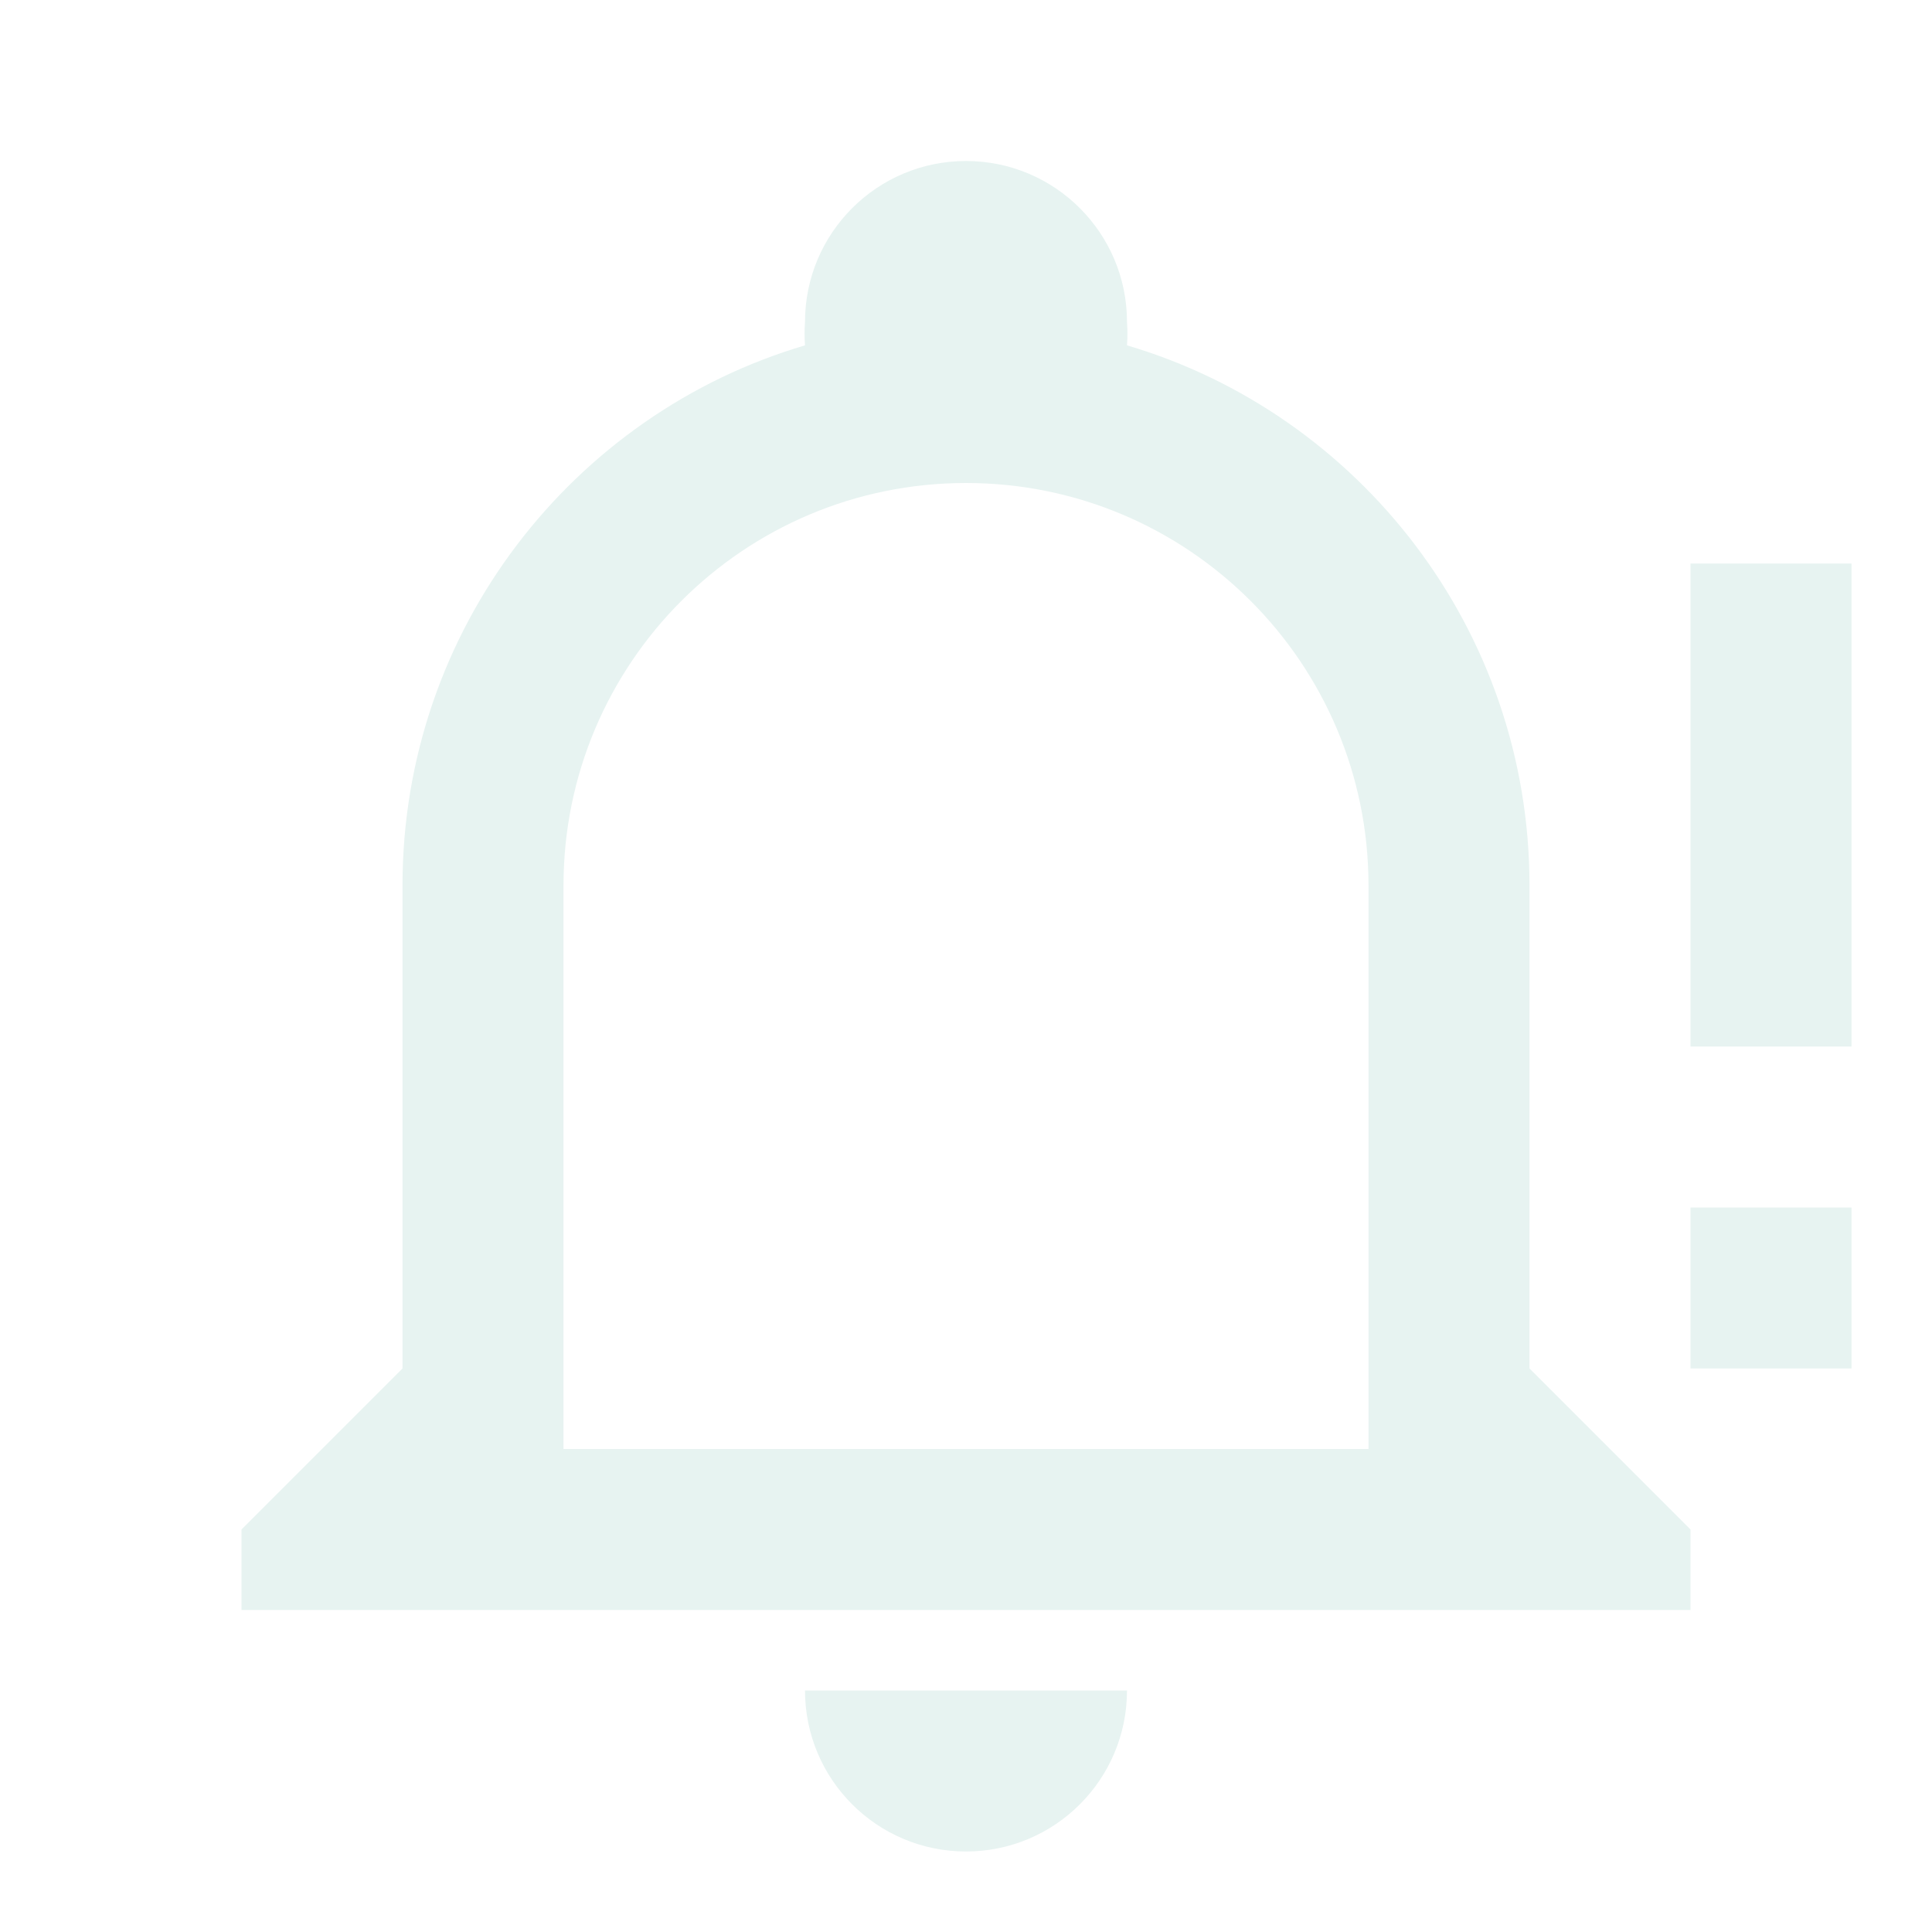
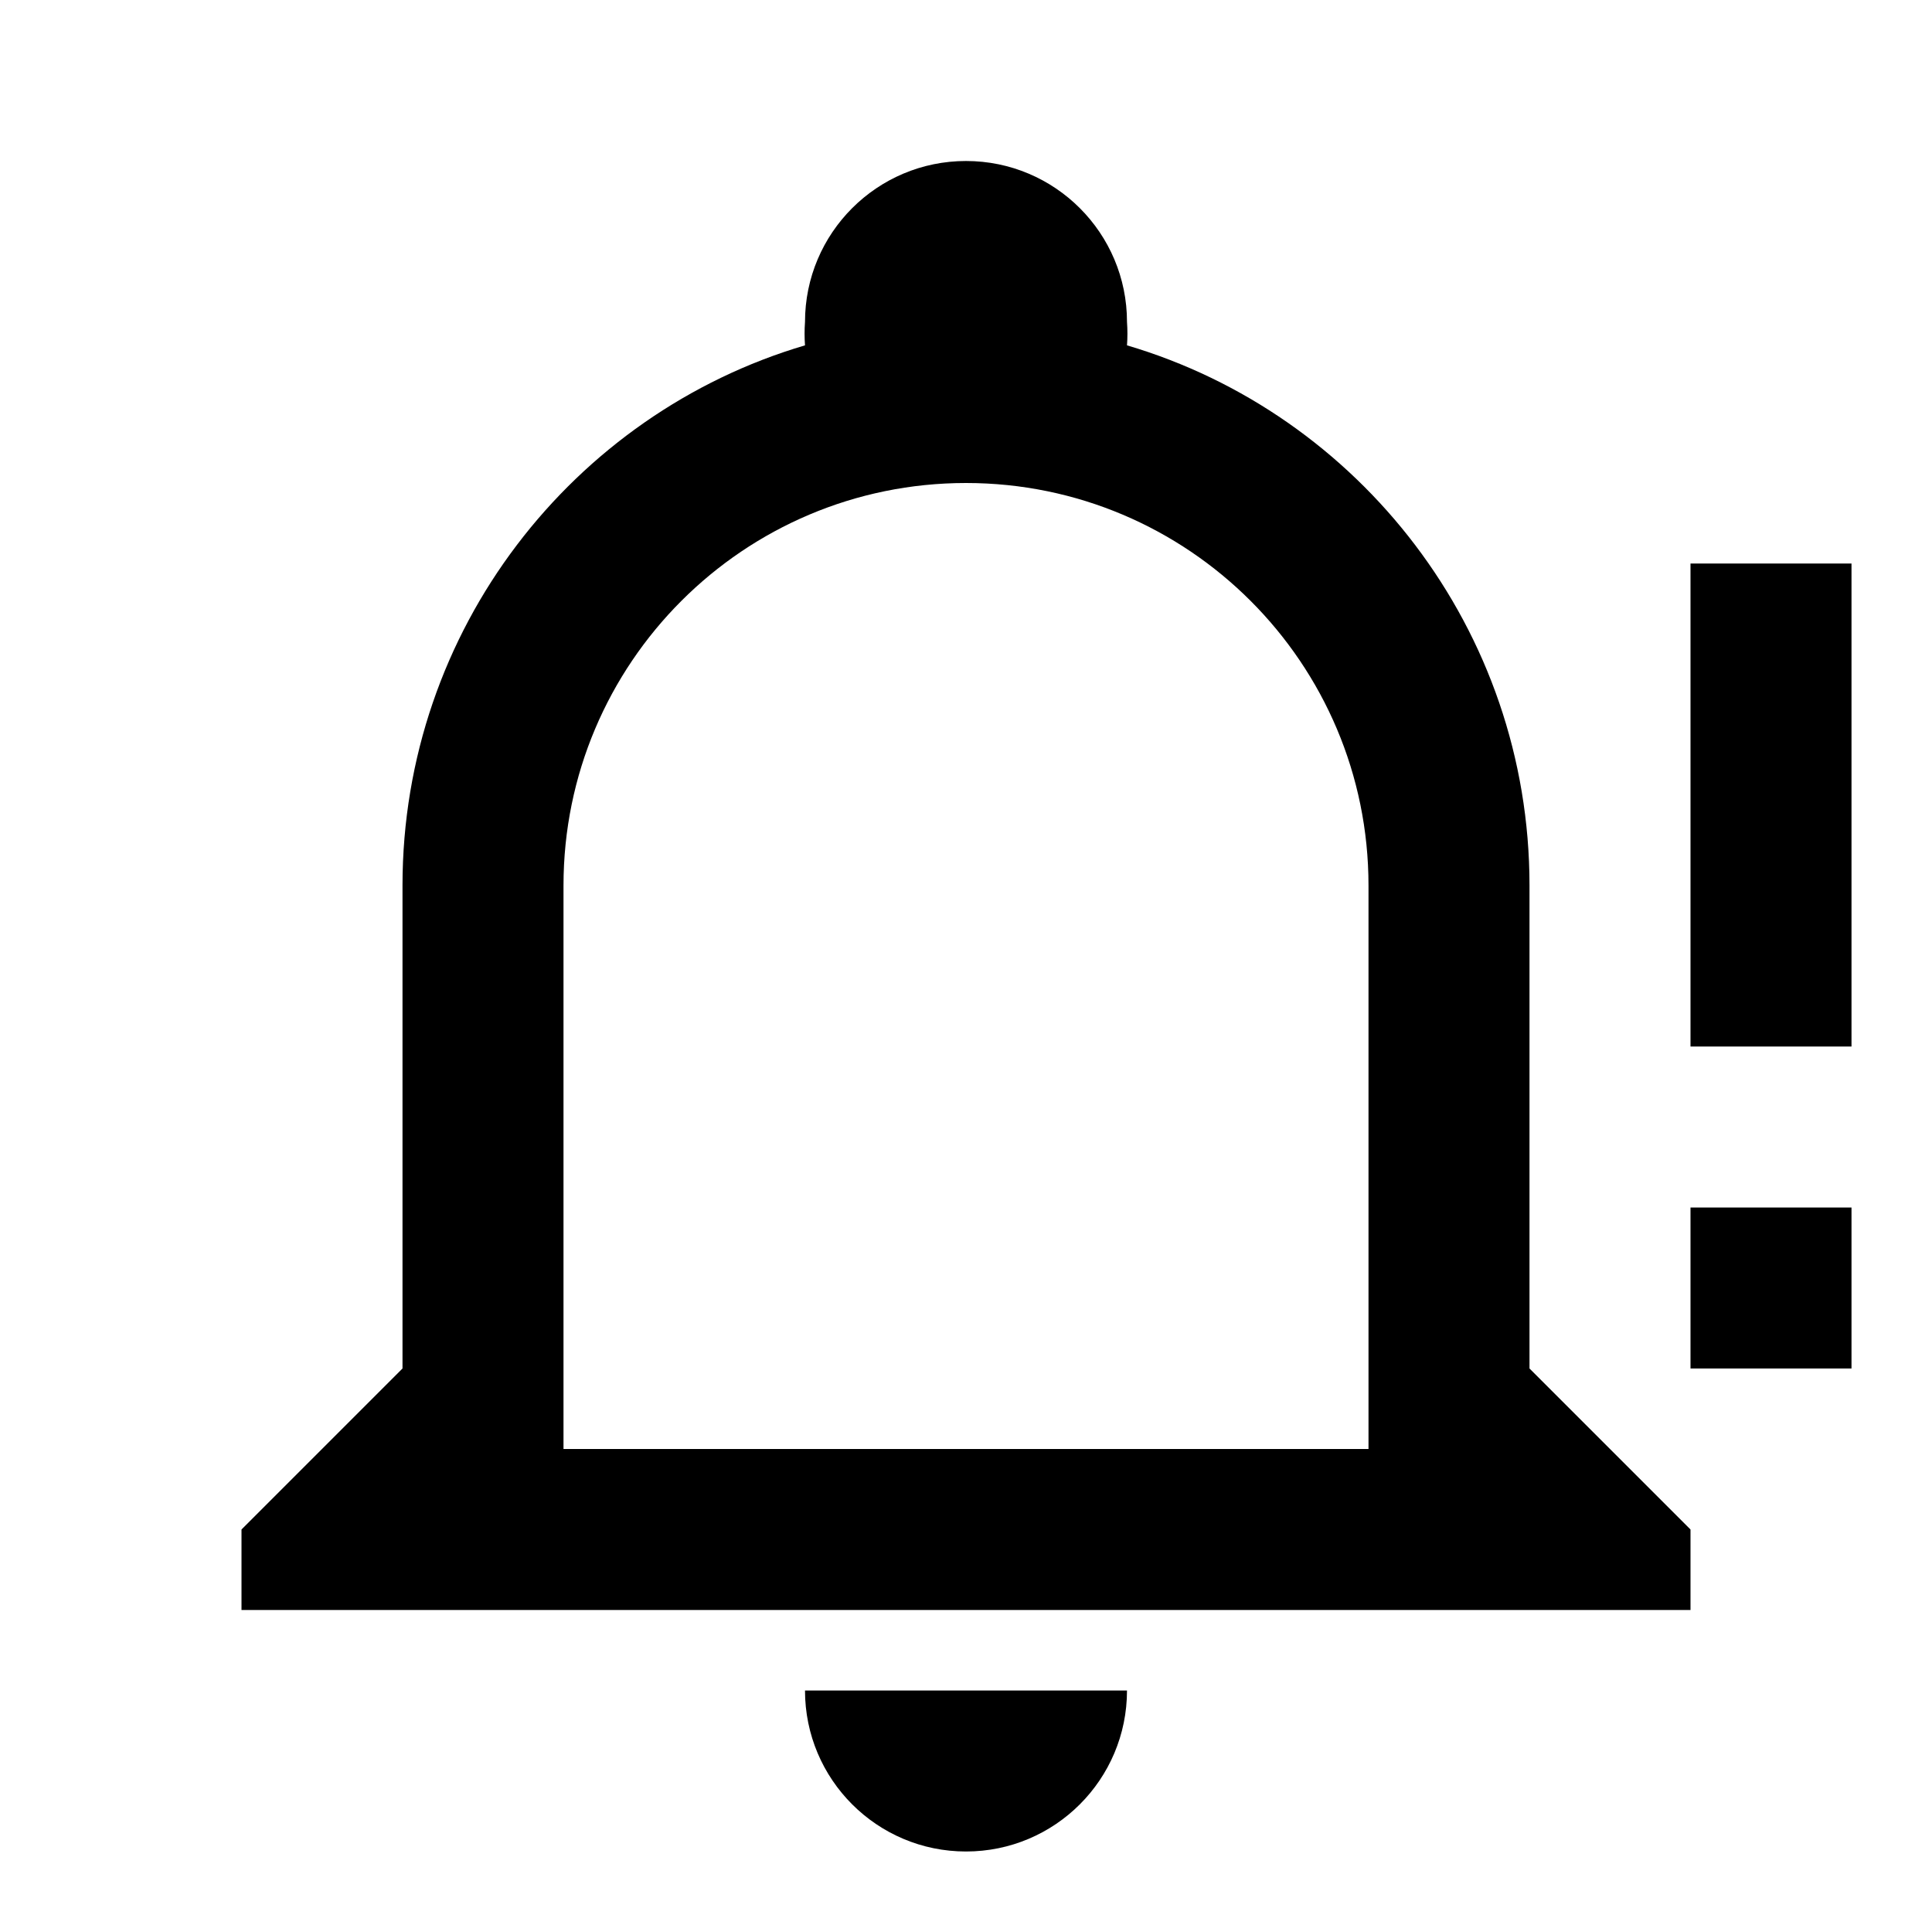
<svg xmlns="http://www.w3.org/2000/svg" viewBox="0 0 24 24">
-   <path fill="#E7F3F1" d="M12 2A2 2 0 0 0 10 4A2 2 0 0 0 10 4.29C7.12 5.14 5 7.82 5 11V17L3 19V20H21V19L19 17V11C19 7.82 16.88 5.14 14 4.29A2 2 0 0 0 14 4A2 2 0 0 0 12 2M12 6A5 5 0 0 1 17 11V18H7V11A5 5 0 0 1 12 6M21 7V13H23V7H21M21 15V17H23V15H21M10 21A2 2 0 0 0 12 23A2 2 0 0 0 14 21H10Z" />
+   <path d="M12 2A2 2 0 0 0 10 4A2 2 0 0 0 10 4.29C7.12 5.14 5 7.82 5 11V17L3 19V20H21V19L19 17V11C19 7.82 16.88 5.14 14 4.29A2 2 0 0 0 14 4A2 2 0 0 0 12 2M12 6A5 5 0 0 1 17 11V18H7V11A5 5 0 0 1 12 6M21 7V13H23V7H21M21 15V17H23V15H21M10 21A2 2 0 0 0 12 23A2 2 0 0 0 14 21H10Z" />
</svg>
